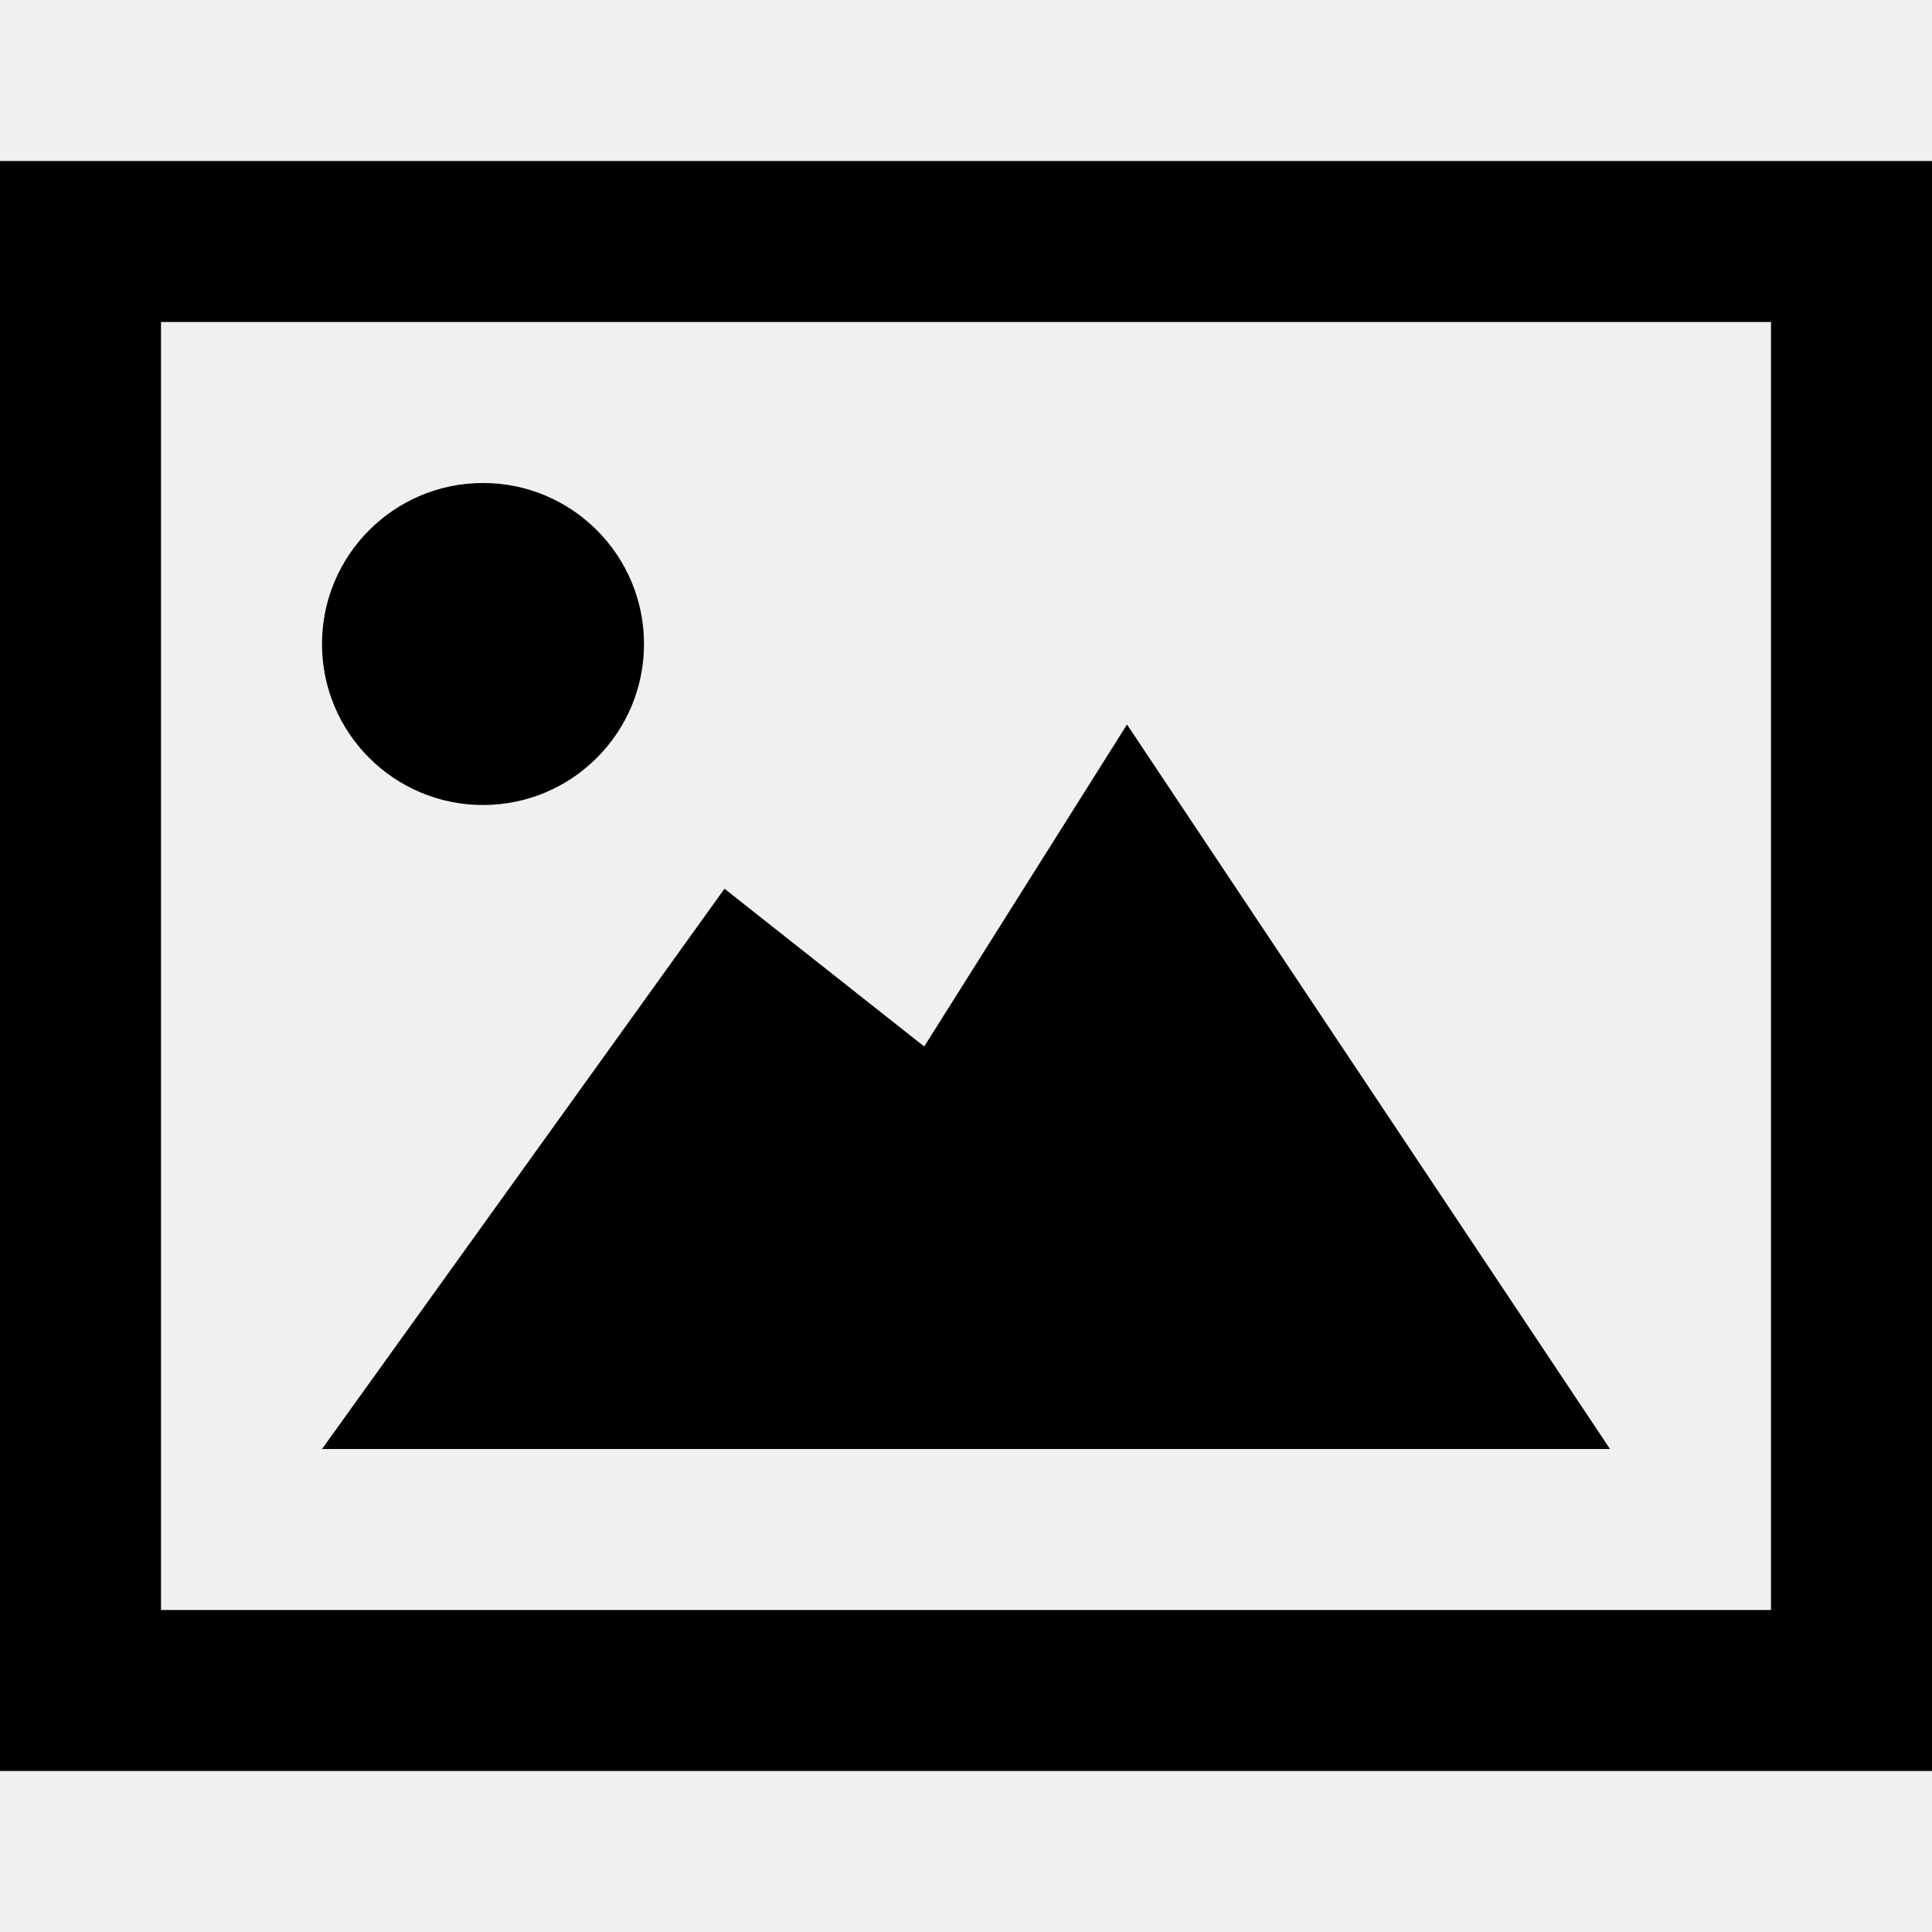
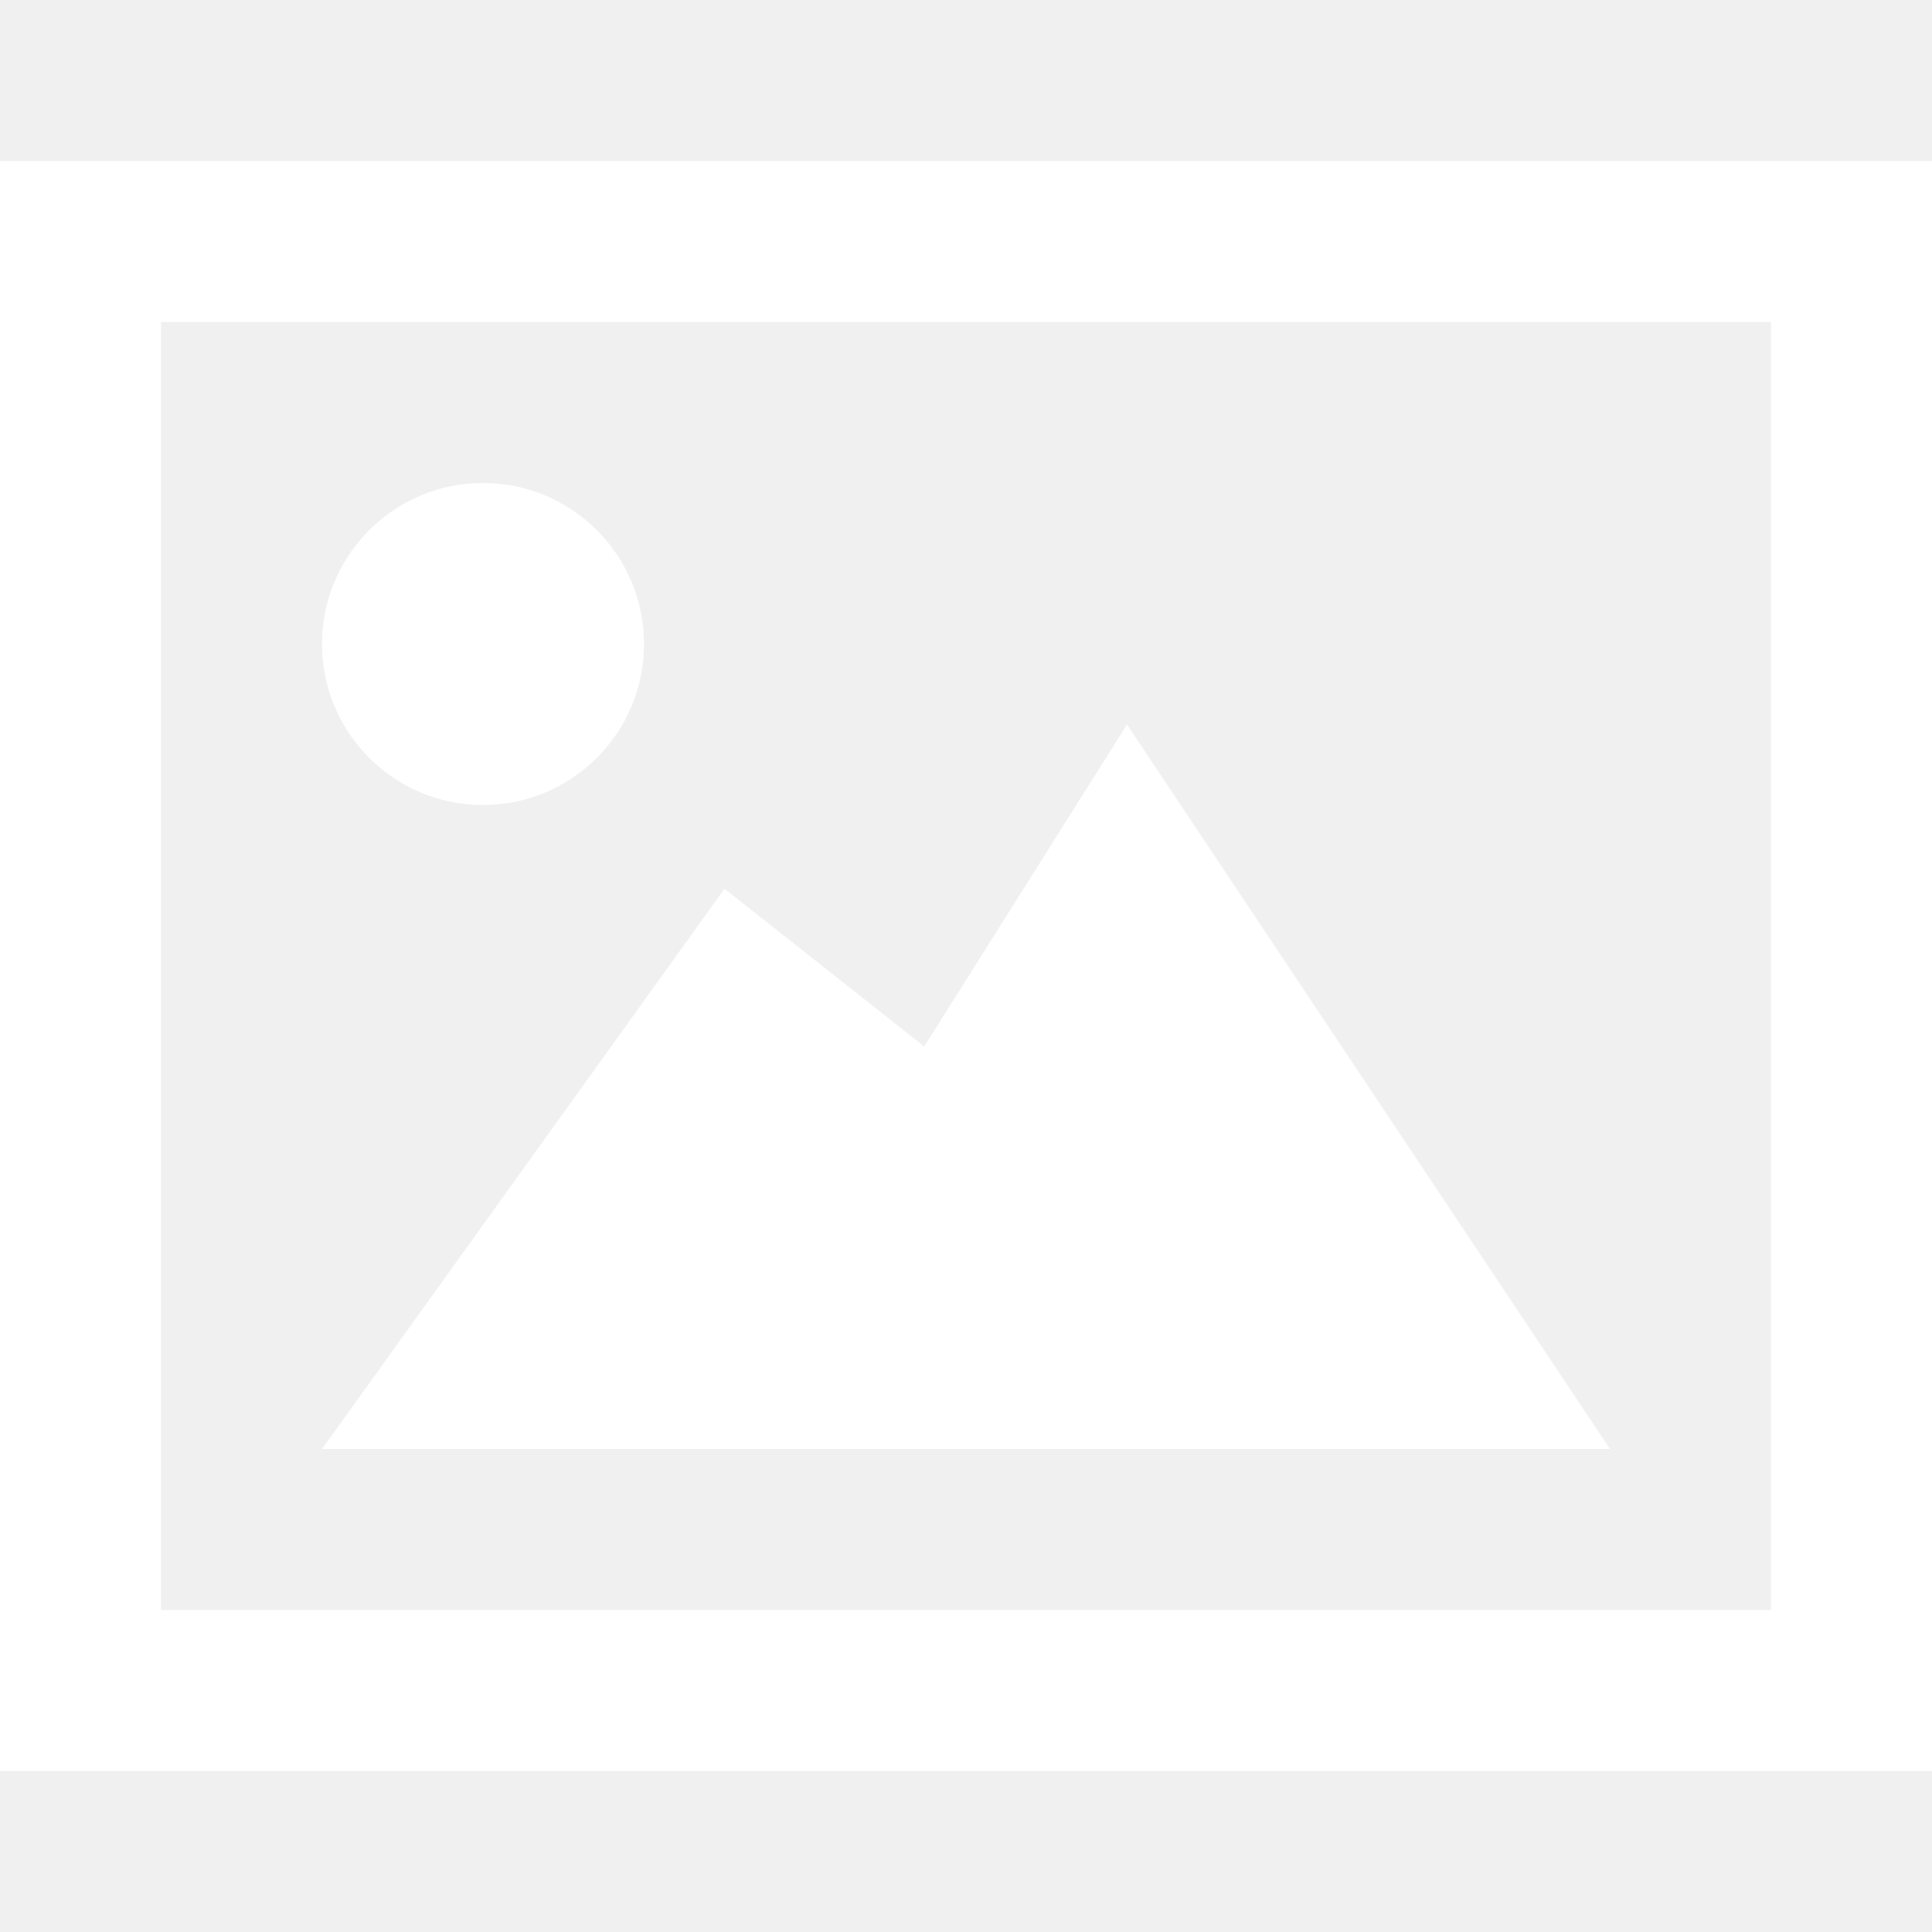
- <svg xmlns="http://www.w3.org/2000/svg" width="24" height="24" viewBox="0 0 24 24">
+ <svg xmlns="http://www.w3.org/2000/svg" width="24" height="24" fill="#ffffff" viewBox="0 0 24 24">
  <path d="M14 9l-2.519 4-2.481-1.96-5 6.96h16l-6-9zm8-5v16h-20v-16h20zm2-2h-24v20h24v-20zm-20 6c0-1.104.896-2 2-2s2 .896 2 2c0 1.105-.896 2-2 2s-2-.895-2-2z" />
</svg>
